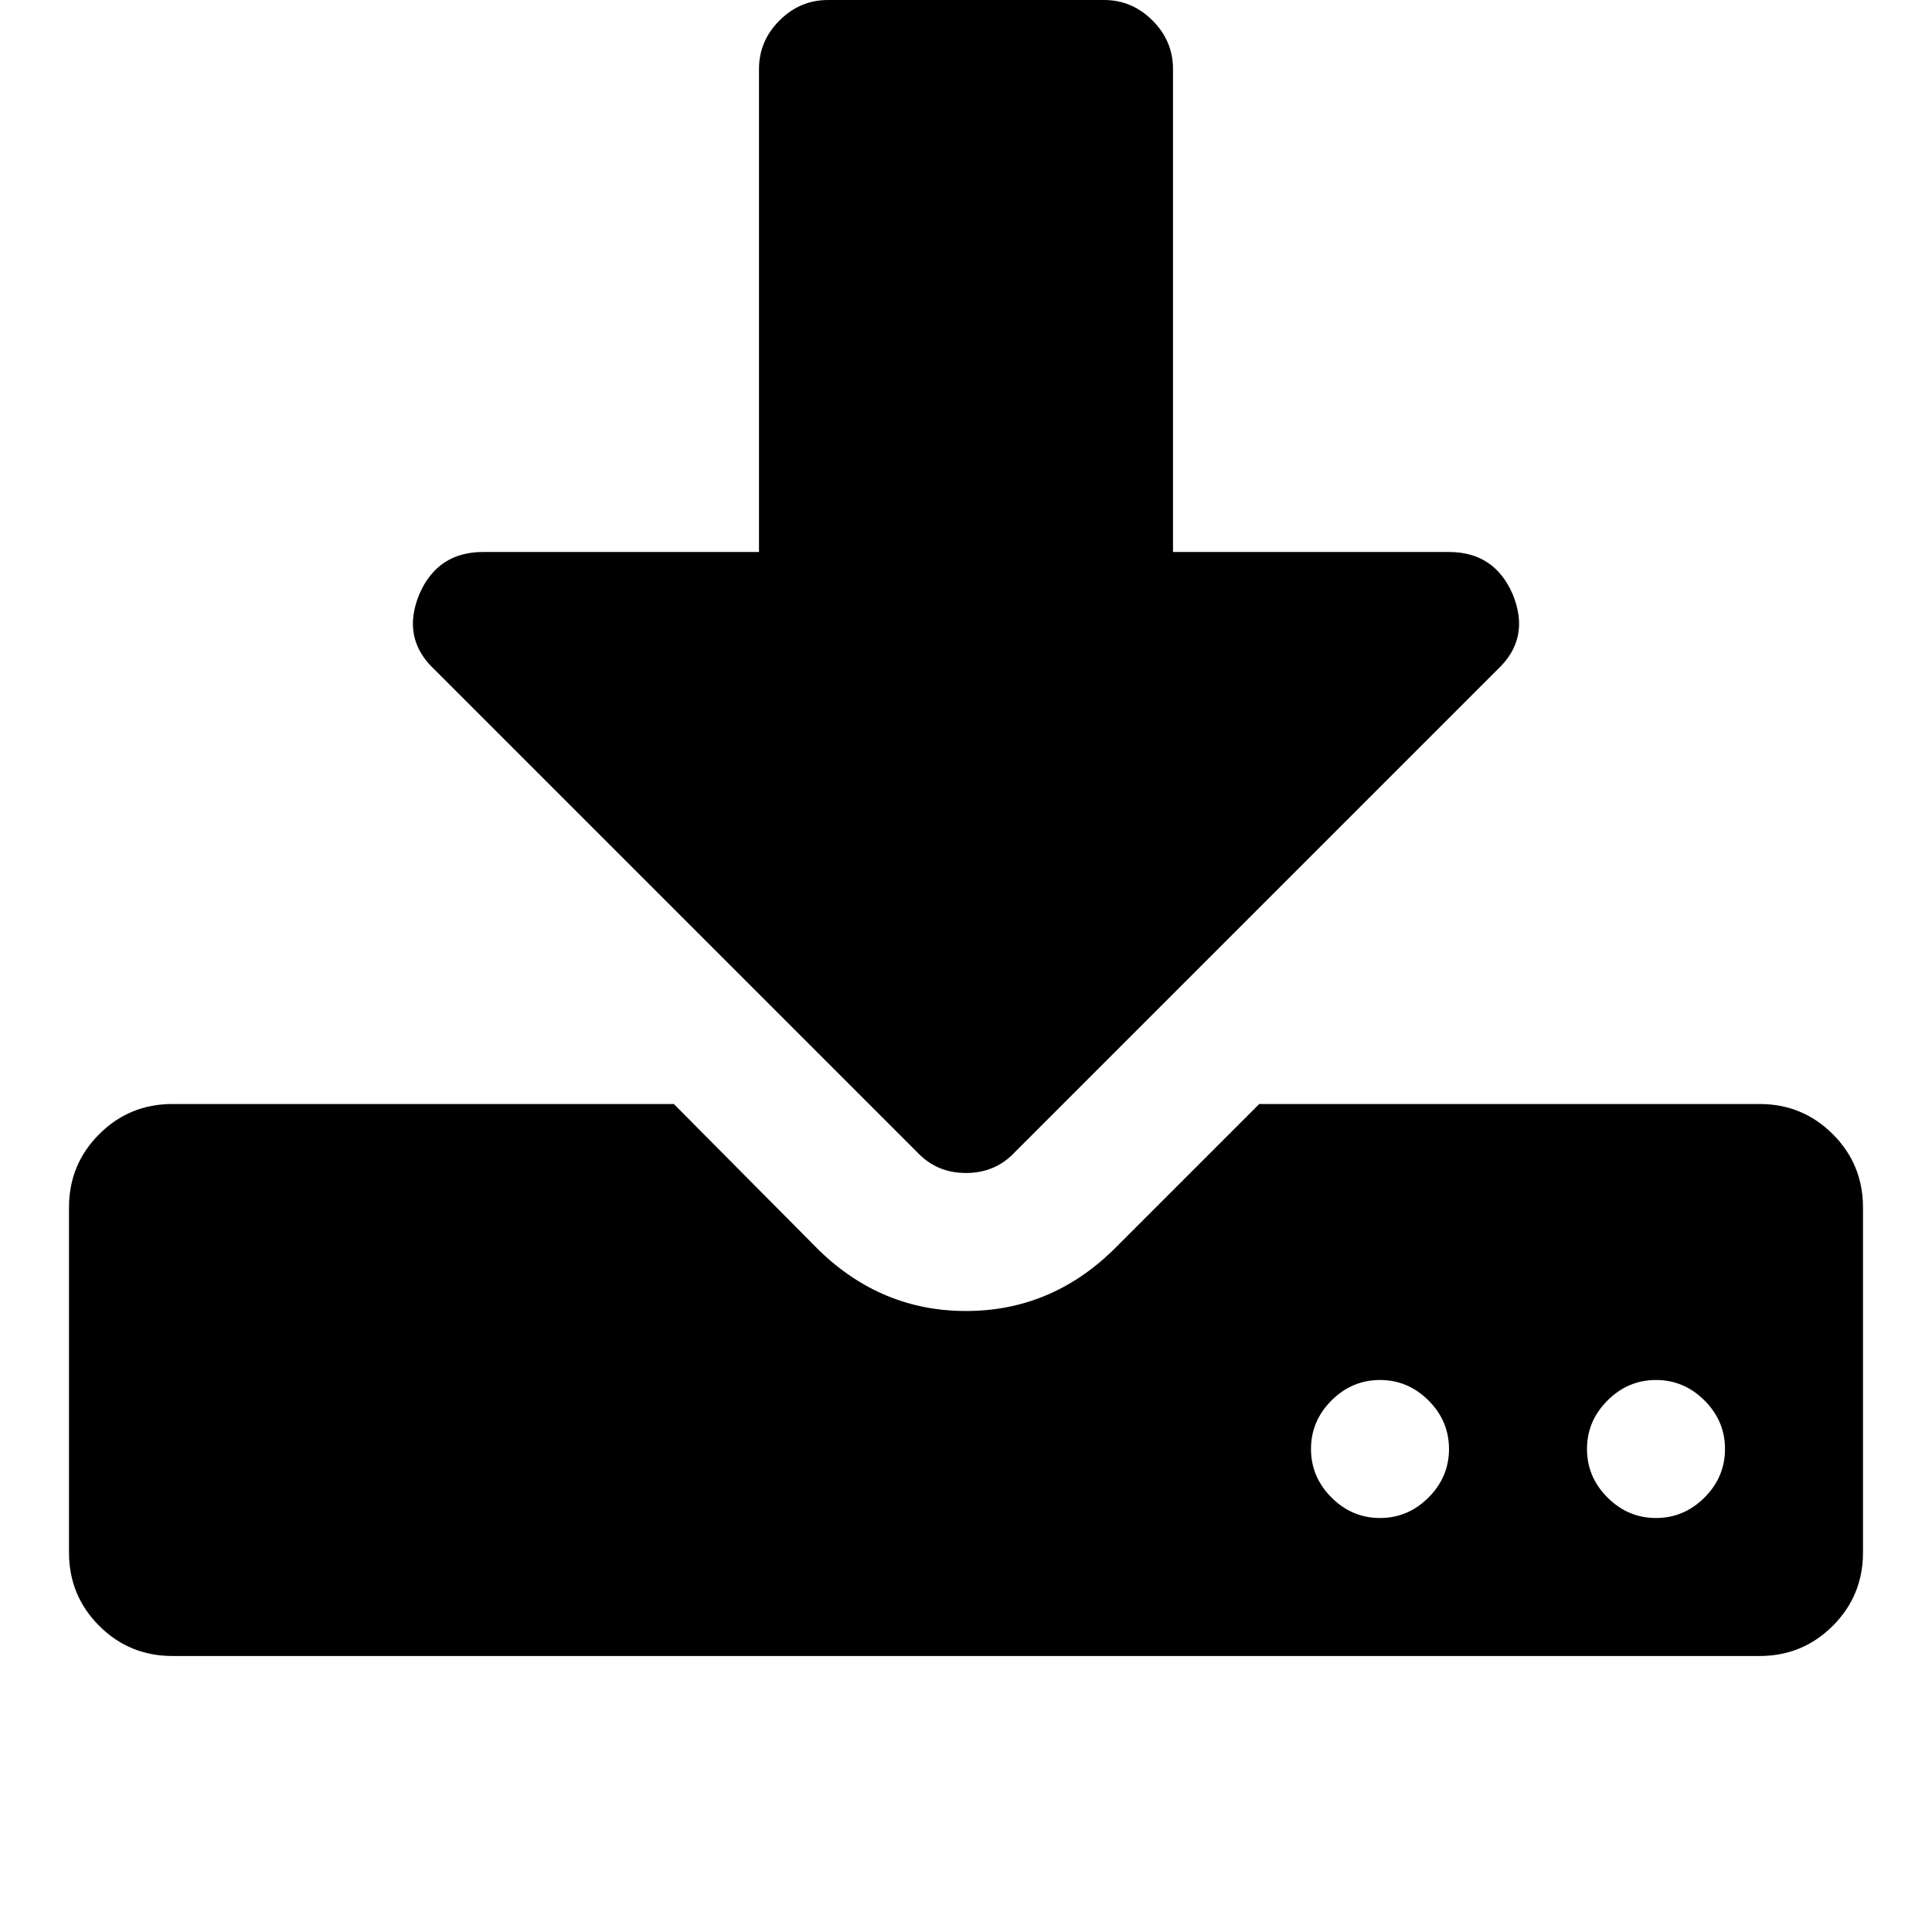
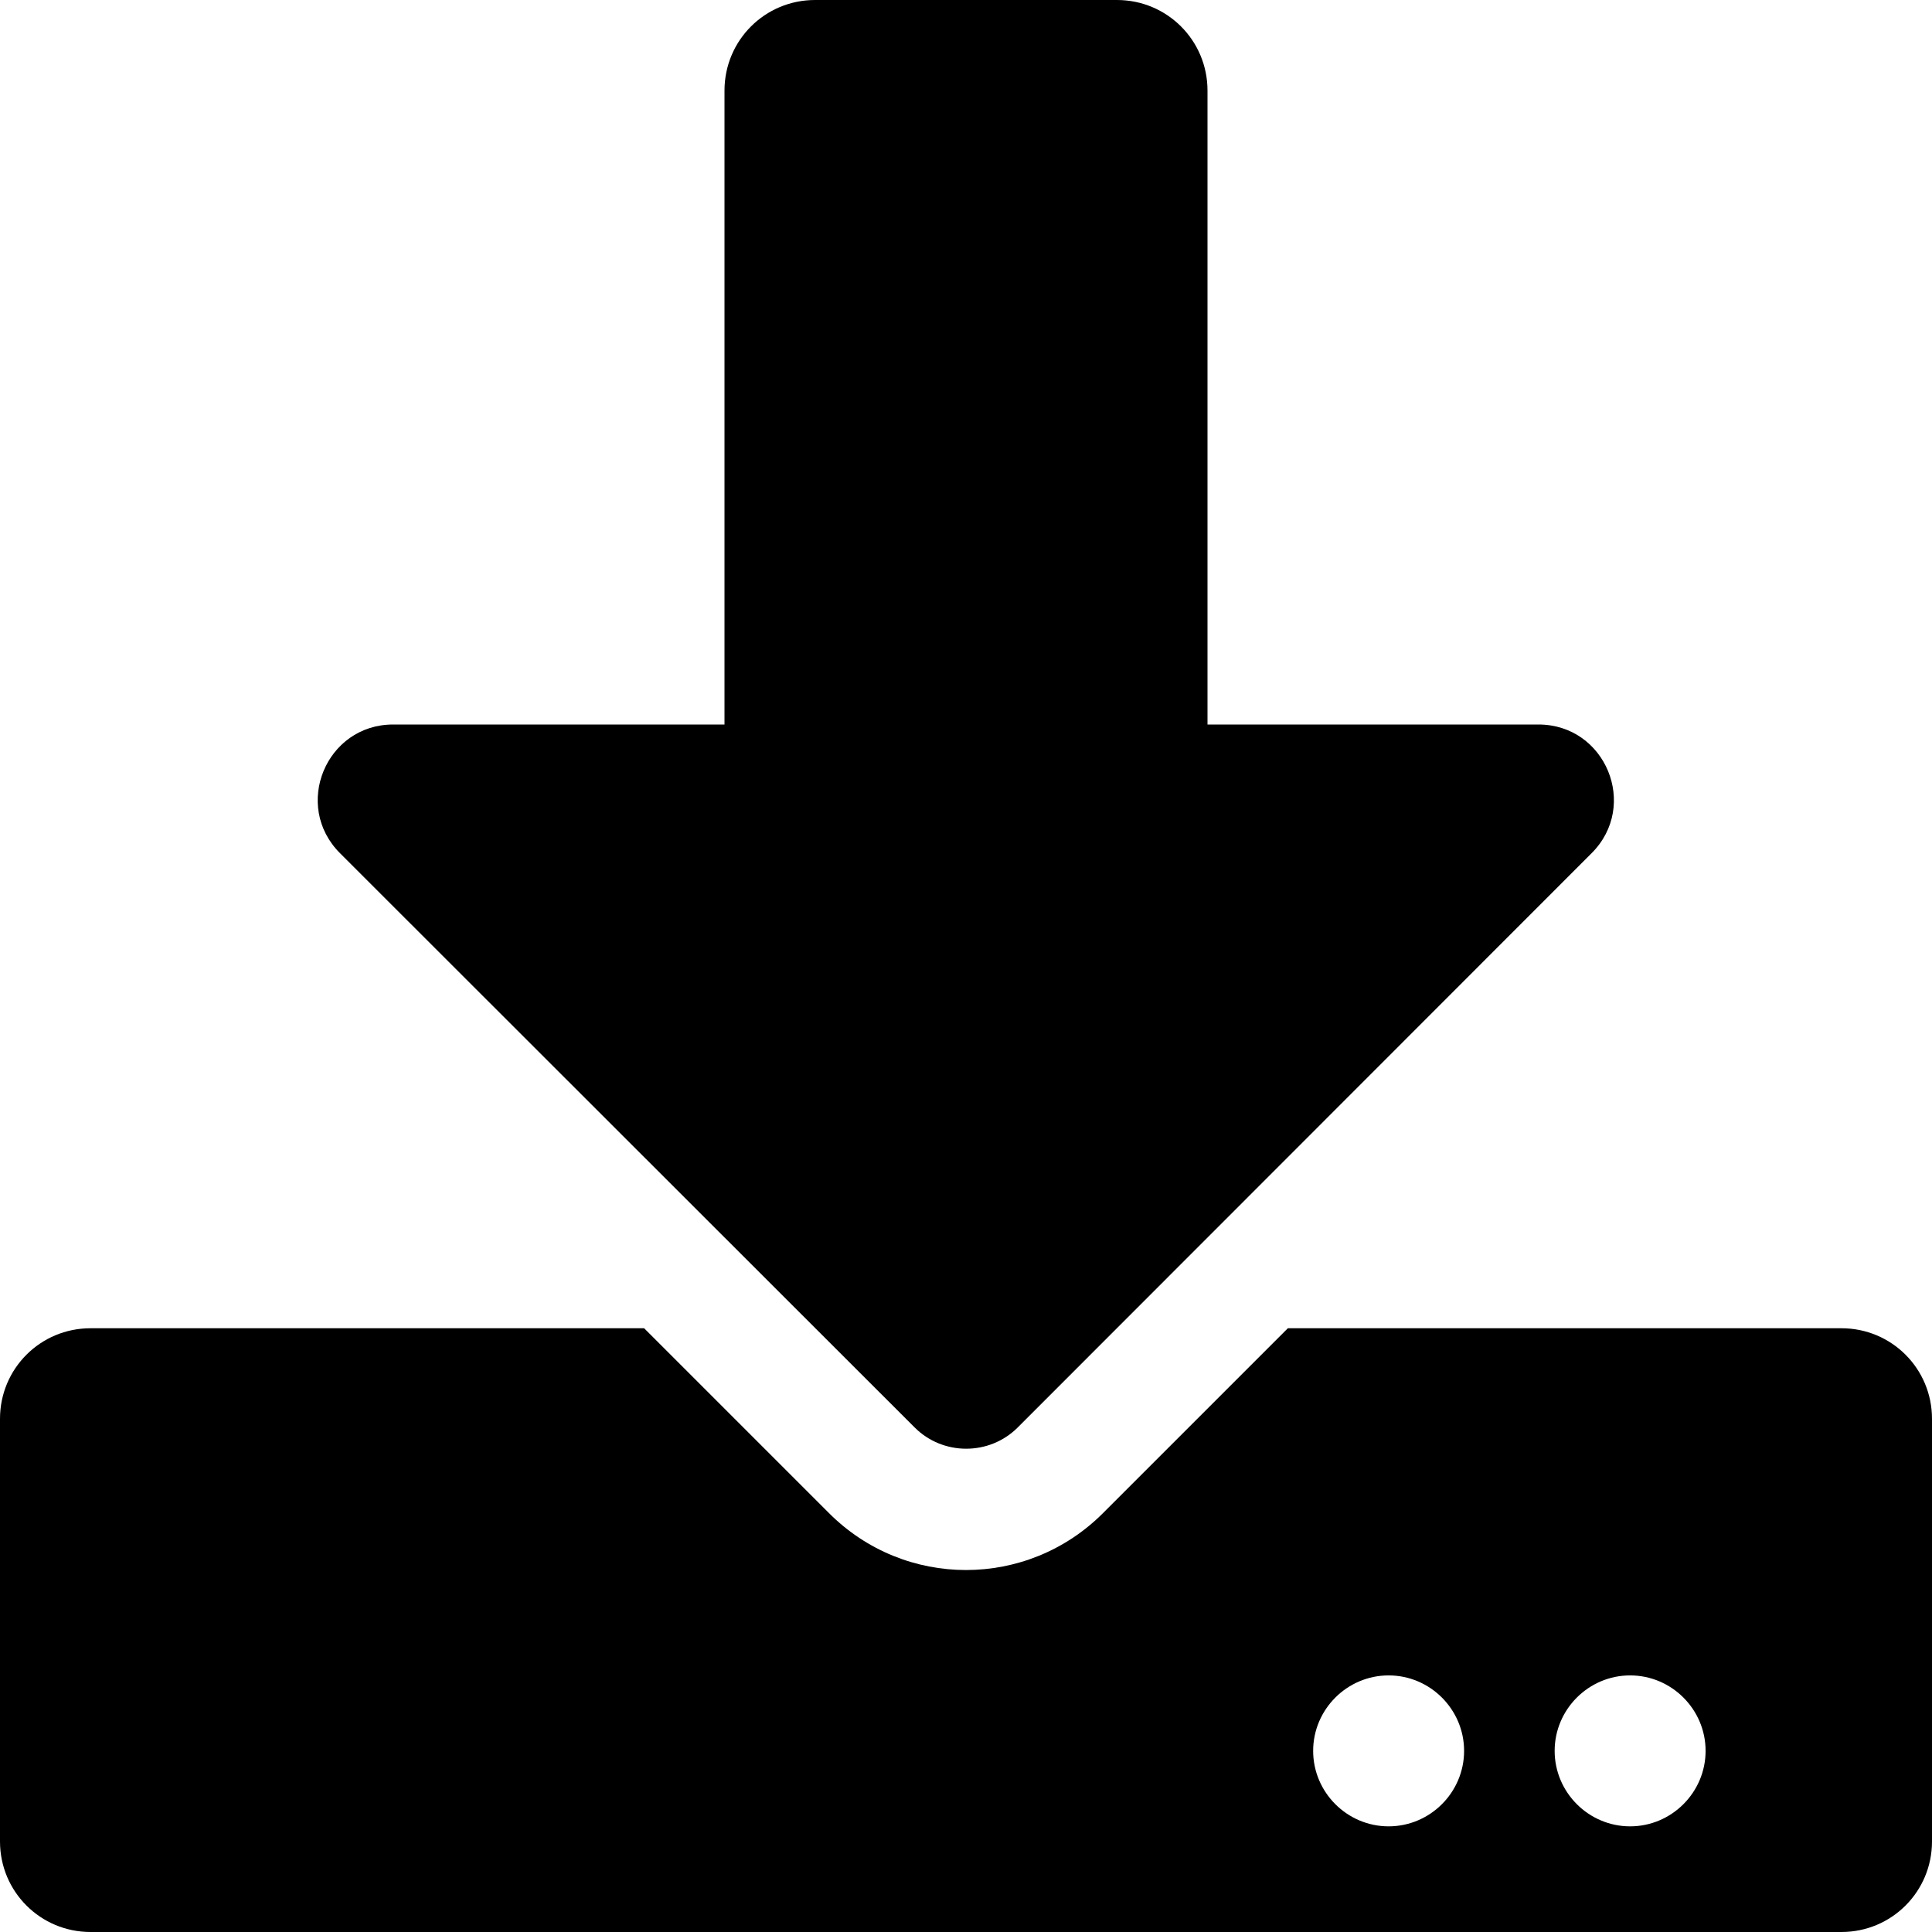
- <svg xmlns="http://www.w3.org/2000/svg" width="1792" height="1792" viewBox="0 0 1792 1792">
-   <path d="M1344 1344q0-26-19-45t-45-19-45 19-19 45 19 45 45 19 45-19 19-45zm256 0q0-26-19-45t-45-19-45 19-19 45 19 45 45 19 45-19 19-45zm128-224v320q0 40-28 68t-68 28h-1472q-40 0-68-28t-28-68v-320q0-40 28-68t68-28h465l135 136q58 56 136 56t136-56l136-136h464q40 0 68 28t28 68zm-325-569q17 41-14 70l-448 448q-18 19-45 19t-45-19l-448-448q-31-29-14-70 17-39 59-39h256v-448q0-26 19-45t45-19h256q26 0 45 19t19 45v448h256q42 0 59 39z" />
+ <svg xmlns="http://www.w3.org/2000/svg" viewBox="0 0 512 512">
+   <path d="M216 0h80c13.3 0 24 10.7 24 24v168h87.7c17.8 0 26.7 21.5 14.1 34.1L269.7 378.3c-7.5 7.5-19.8 7.5-27.3 0L90.1 226.1c-12.6-12.6-3.7-34.1 14.1-34.1H192V24c0-13.3 10.7-24 24-24zm296 376v112c0 13.3-10.7 24-24 24H24c-13.3 0-24-10.7-24-24V376c0-13.3 10.7-24 24-24h146.7l49 49c20.1 20.1 52.5 20.1 72.6 0l49-49H488c13.3 0 24 10.7 24 24zm-124 88c0-11-9-20-20-20s-20 9-20 20 9 20 20 20 20-9 20-20zm64 0c0-11-9-20-20-20s-20 9-20 20 9 20 20 20 20-9 20-20z" />
</svg>
